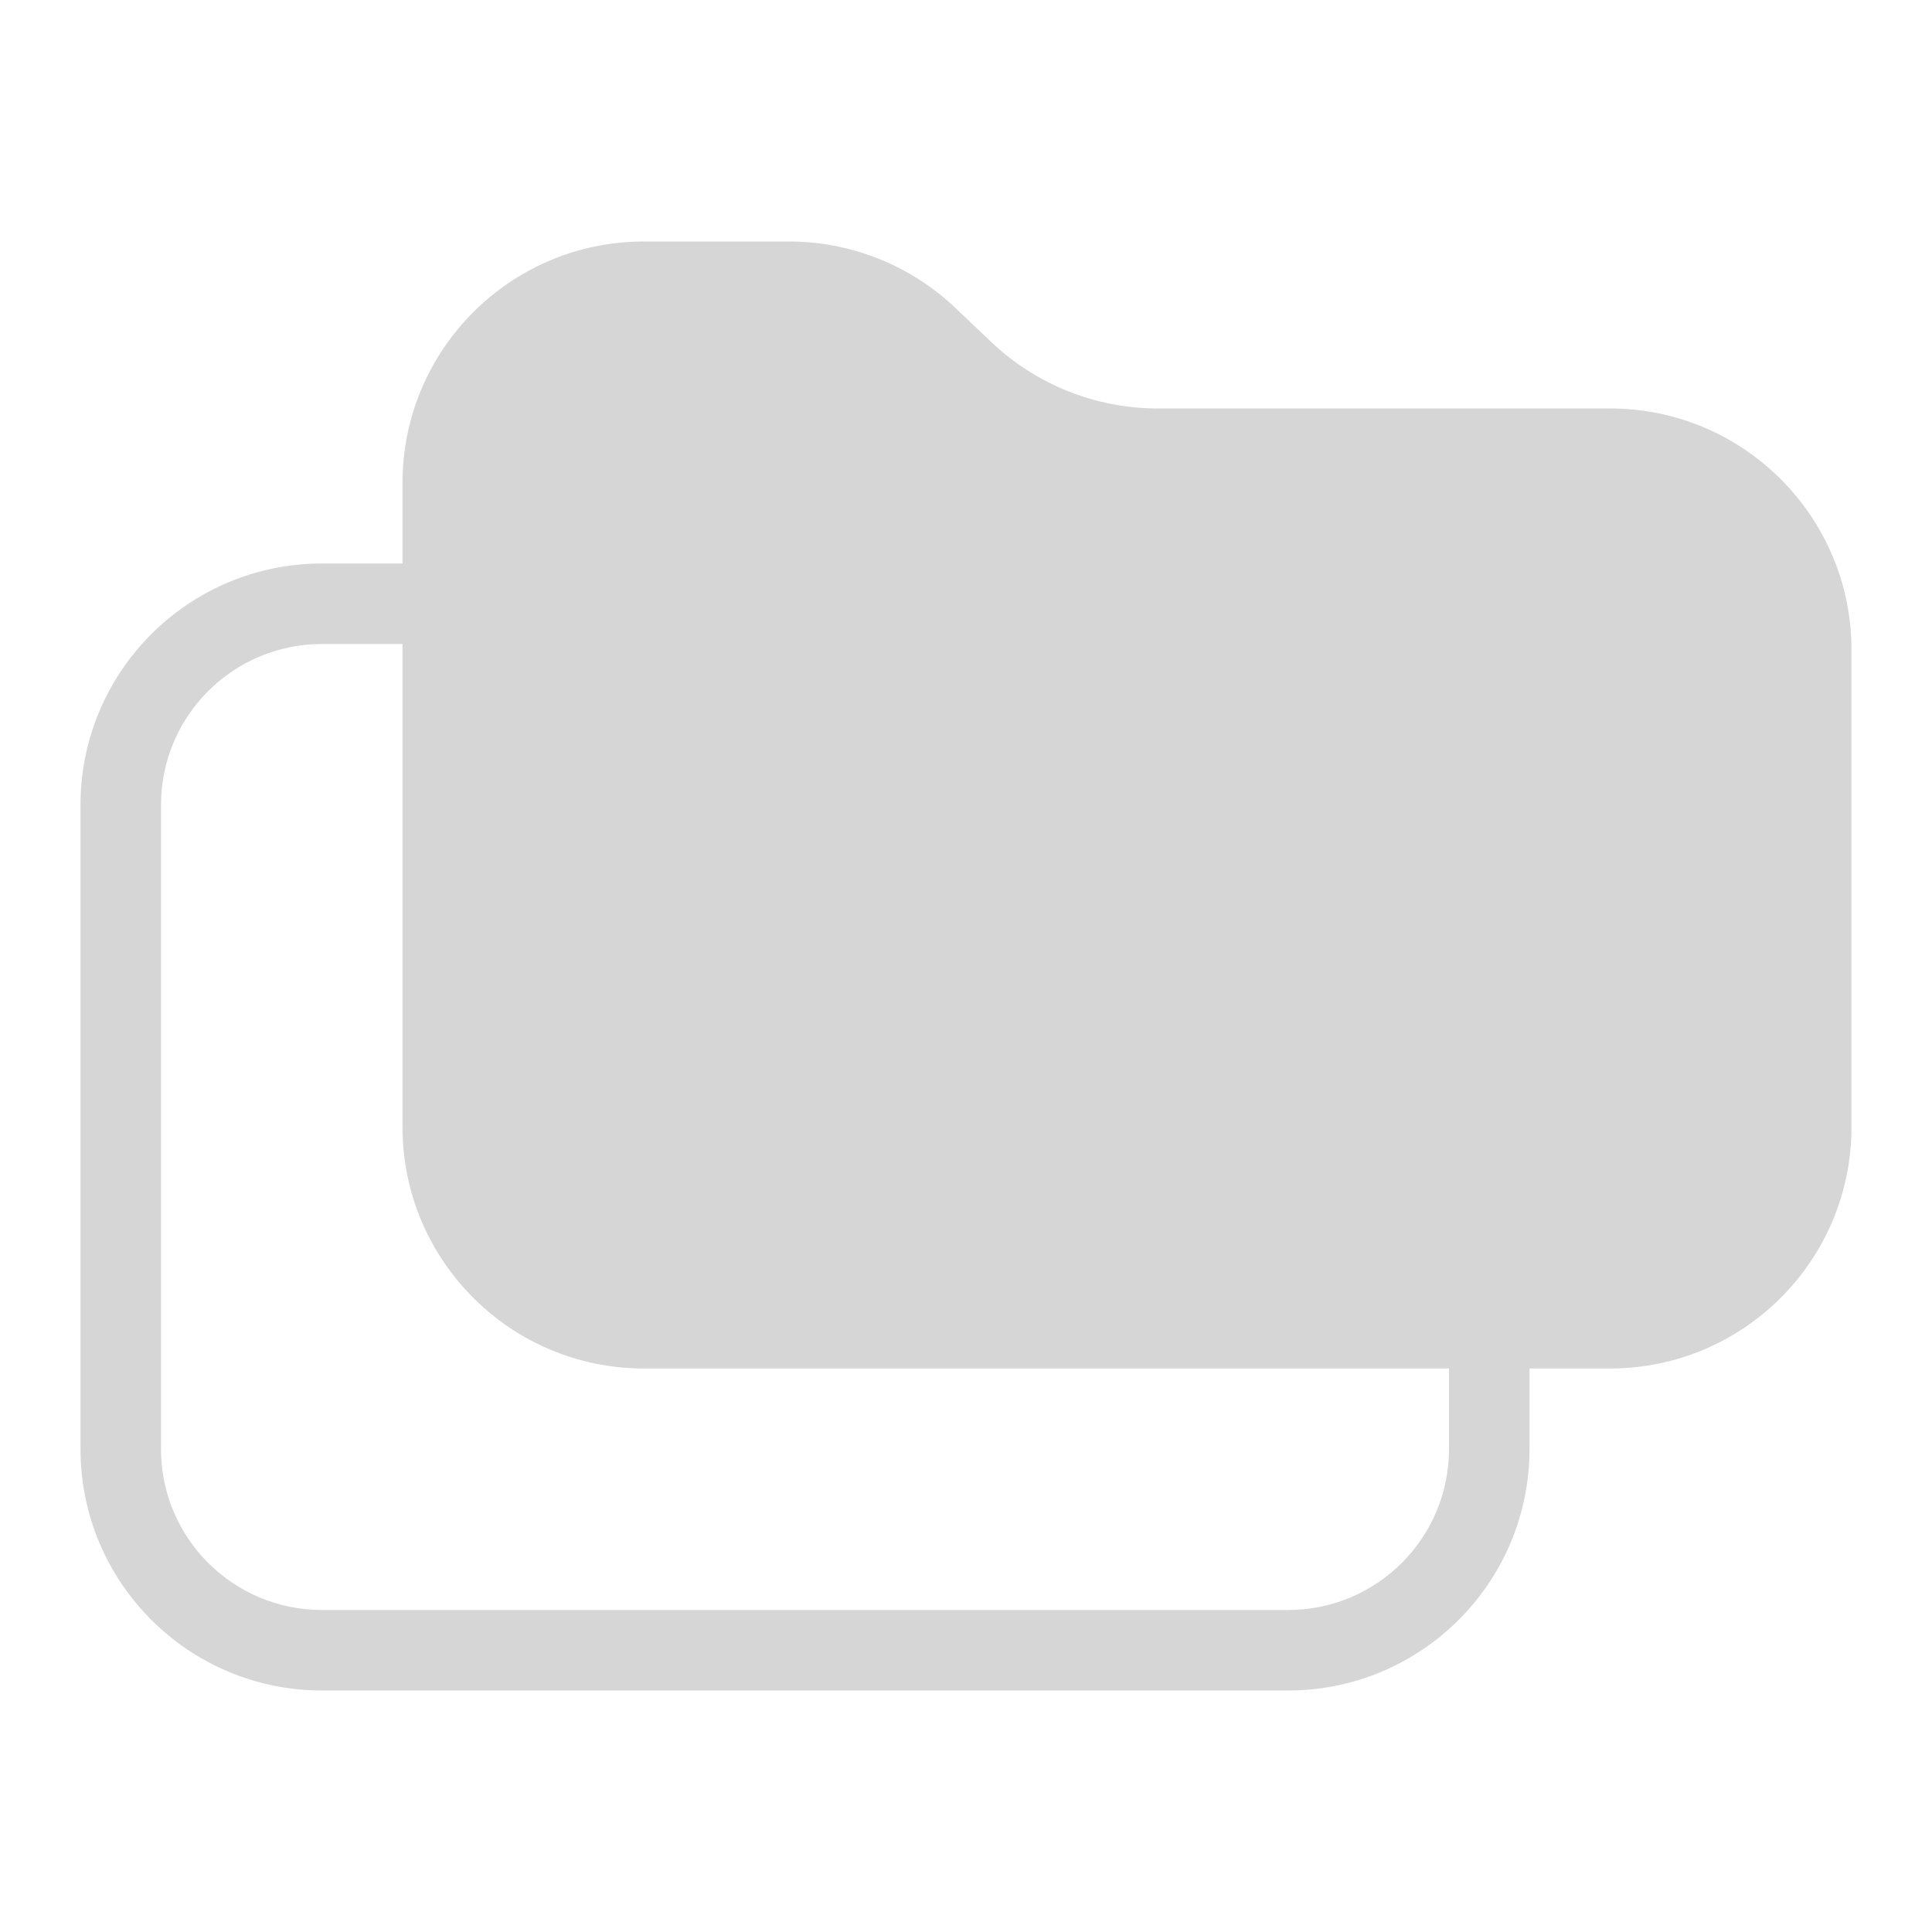
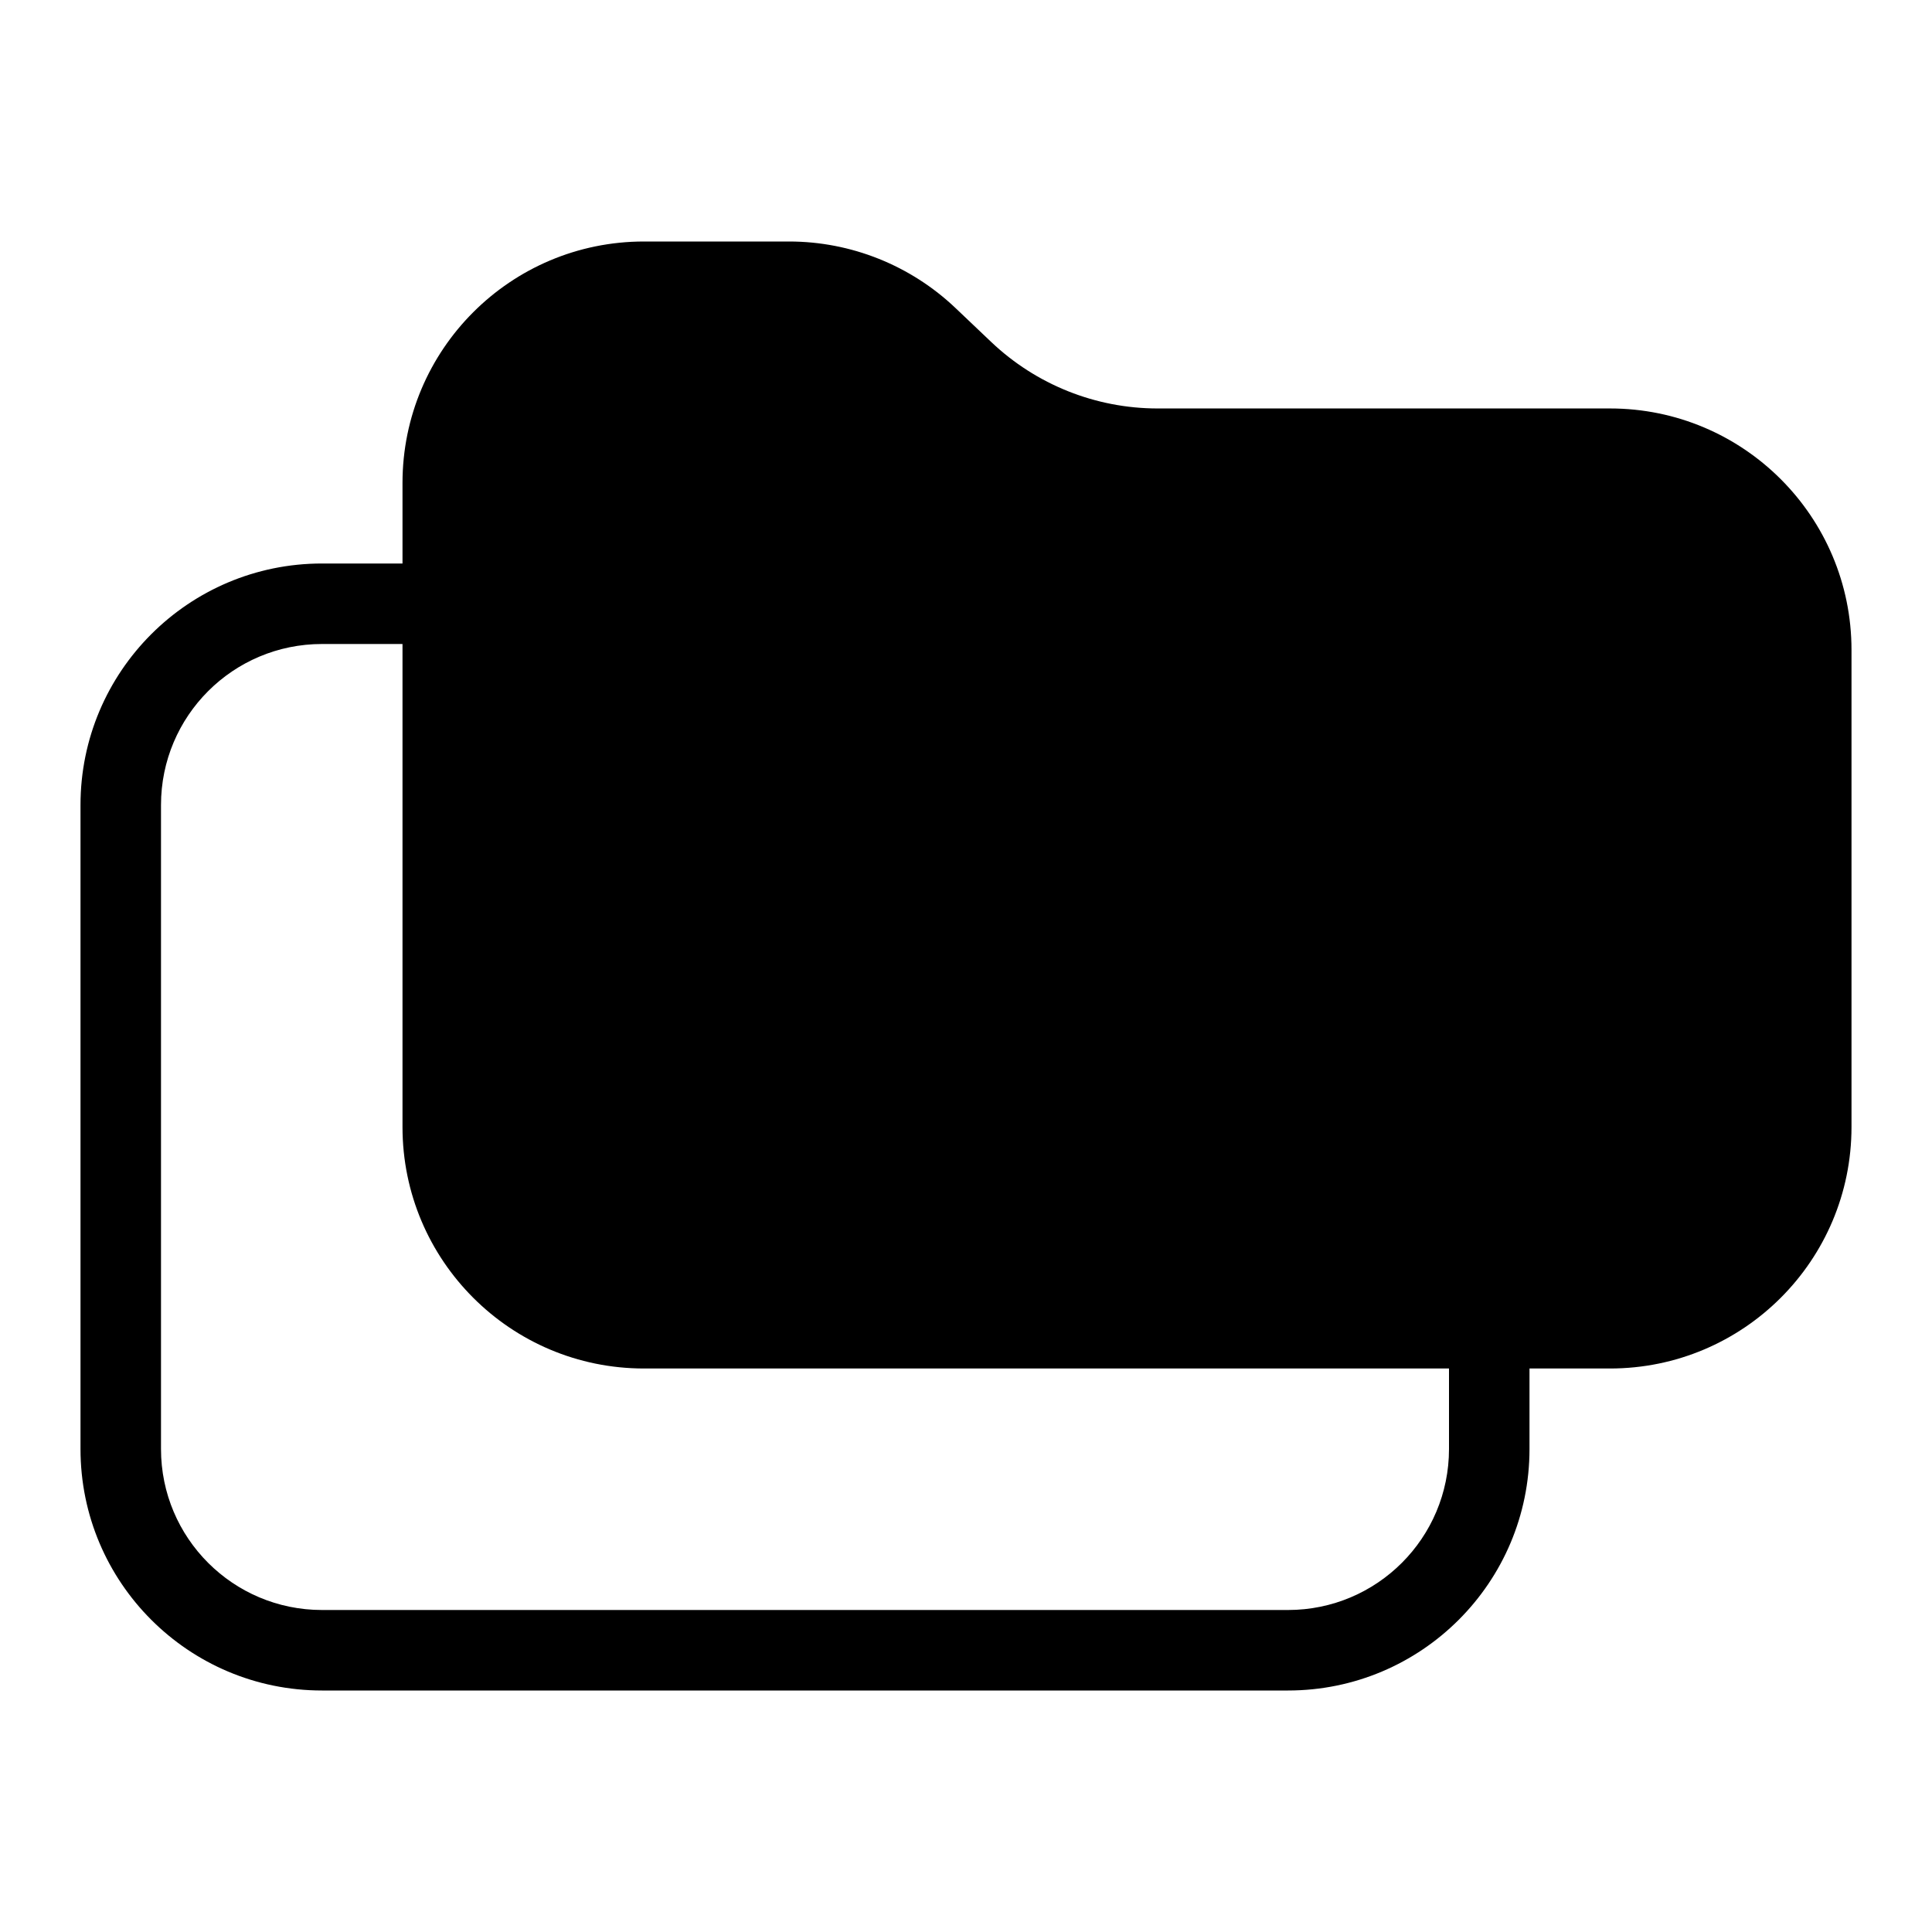
<svg xmlns="http://www.w3.org/2000/svg" width="24" height="24" viewBox="0 0 24 24" fill="none">
-   <path fill-rule="evenodd" clip-rule="evenodd" d="M19 17H20C21.657 17 23 15.657 23 14V8.074C23 6.417 21.657 5.074 20 5.074H14.38C13.611 5.074 12.871 4.778 12.313 4.248L11.869 3.826C11.311 3.296 10.571 3 9.802 3H8C6.343 3 5 4.343 5 6V7H4C2.343 7 1 8.343 1 10V18C1 19.657 2.343 21 4 21H16C17.657 21 19 19.657 19 18V17ZM5 8V14C5 15.657 6.343 17 8 17H18V18C18 19.105 17.105 20 16 20H4C2.895 20 2 19.105 2 18V10C2 8.895 2.895 8 4 8H4.667H5Z" fill="#D6D6D6" />
+   <path fill-rule="evenodd" clip-rule="evenodd" d="M19 17H20C21.657 17 23 15.657 23 14V8.074C23 6.417 21.657 5.074 20 5.074H14.38C13.611 5.074 12.871 4.778 12.313 4.248L11.869 3.826C11.311 3.296 10.571 3 9.802 3H8C6.343 3 5 4.343 5 6V7H4C2.343 7 1 8.343 1 10V18C1 19.657 2.343 21 4 21H16C17.657 21 19 19.657 19 18V17ZM5 8V14C5 15.657 6.343 17 8 17H18V18C18 19.105 17.105 20 16 20H4C2.895 20 2 19.105 2 18V10C2 8.895 2.895 8 4 8H4.667H5Z" fill="black" />
</svg>
